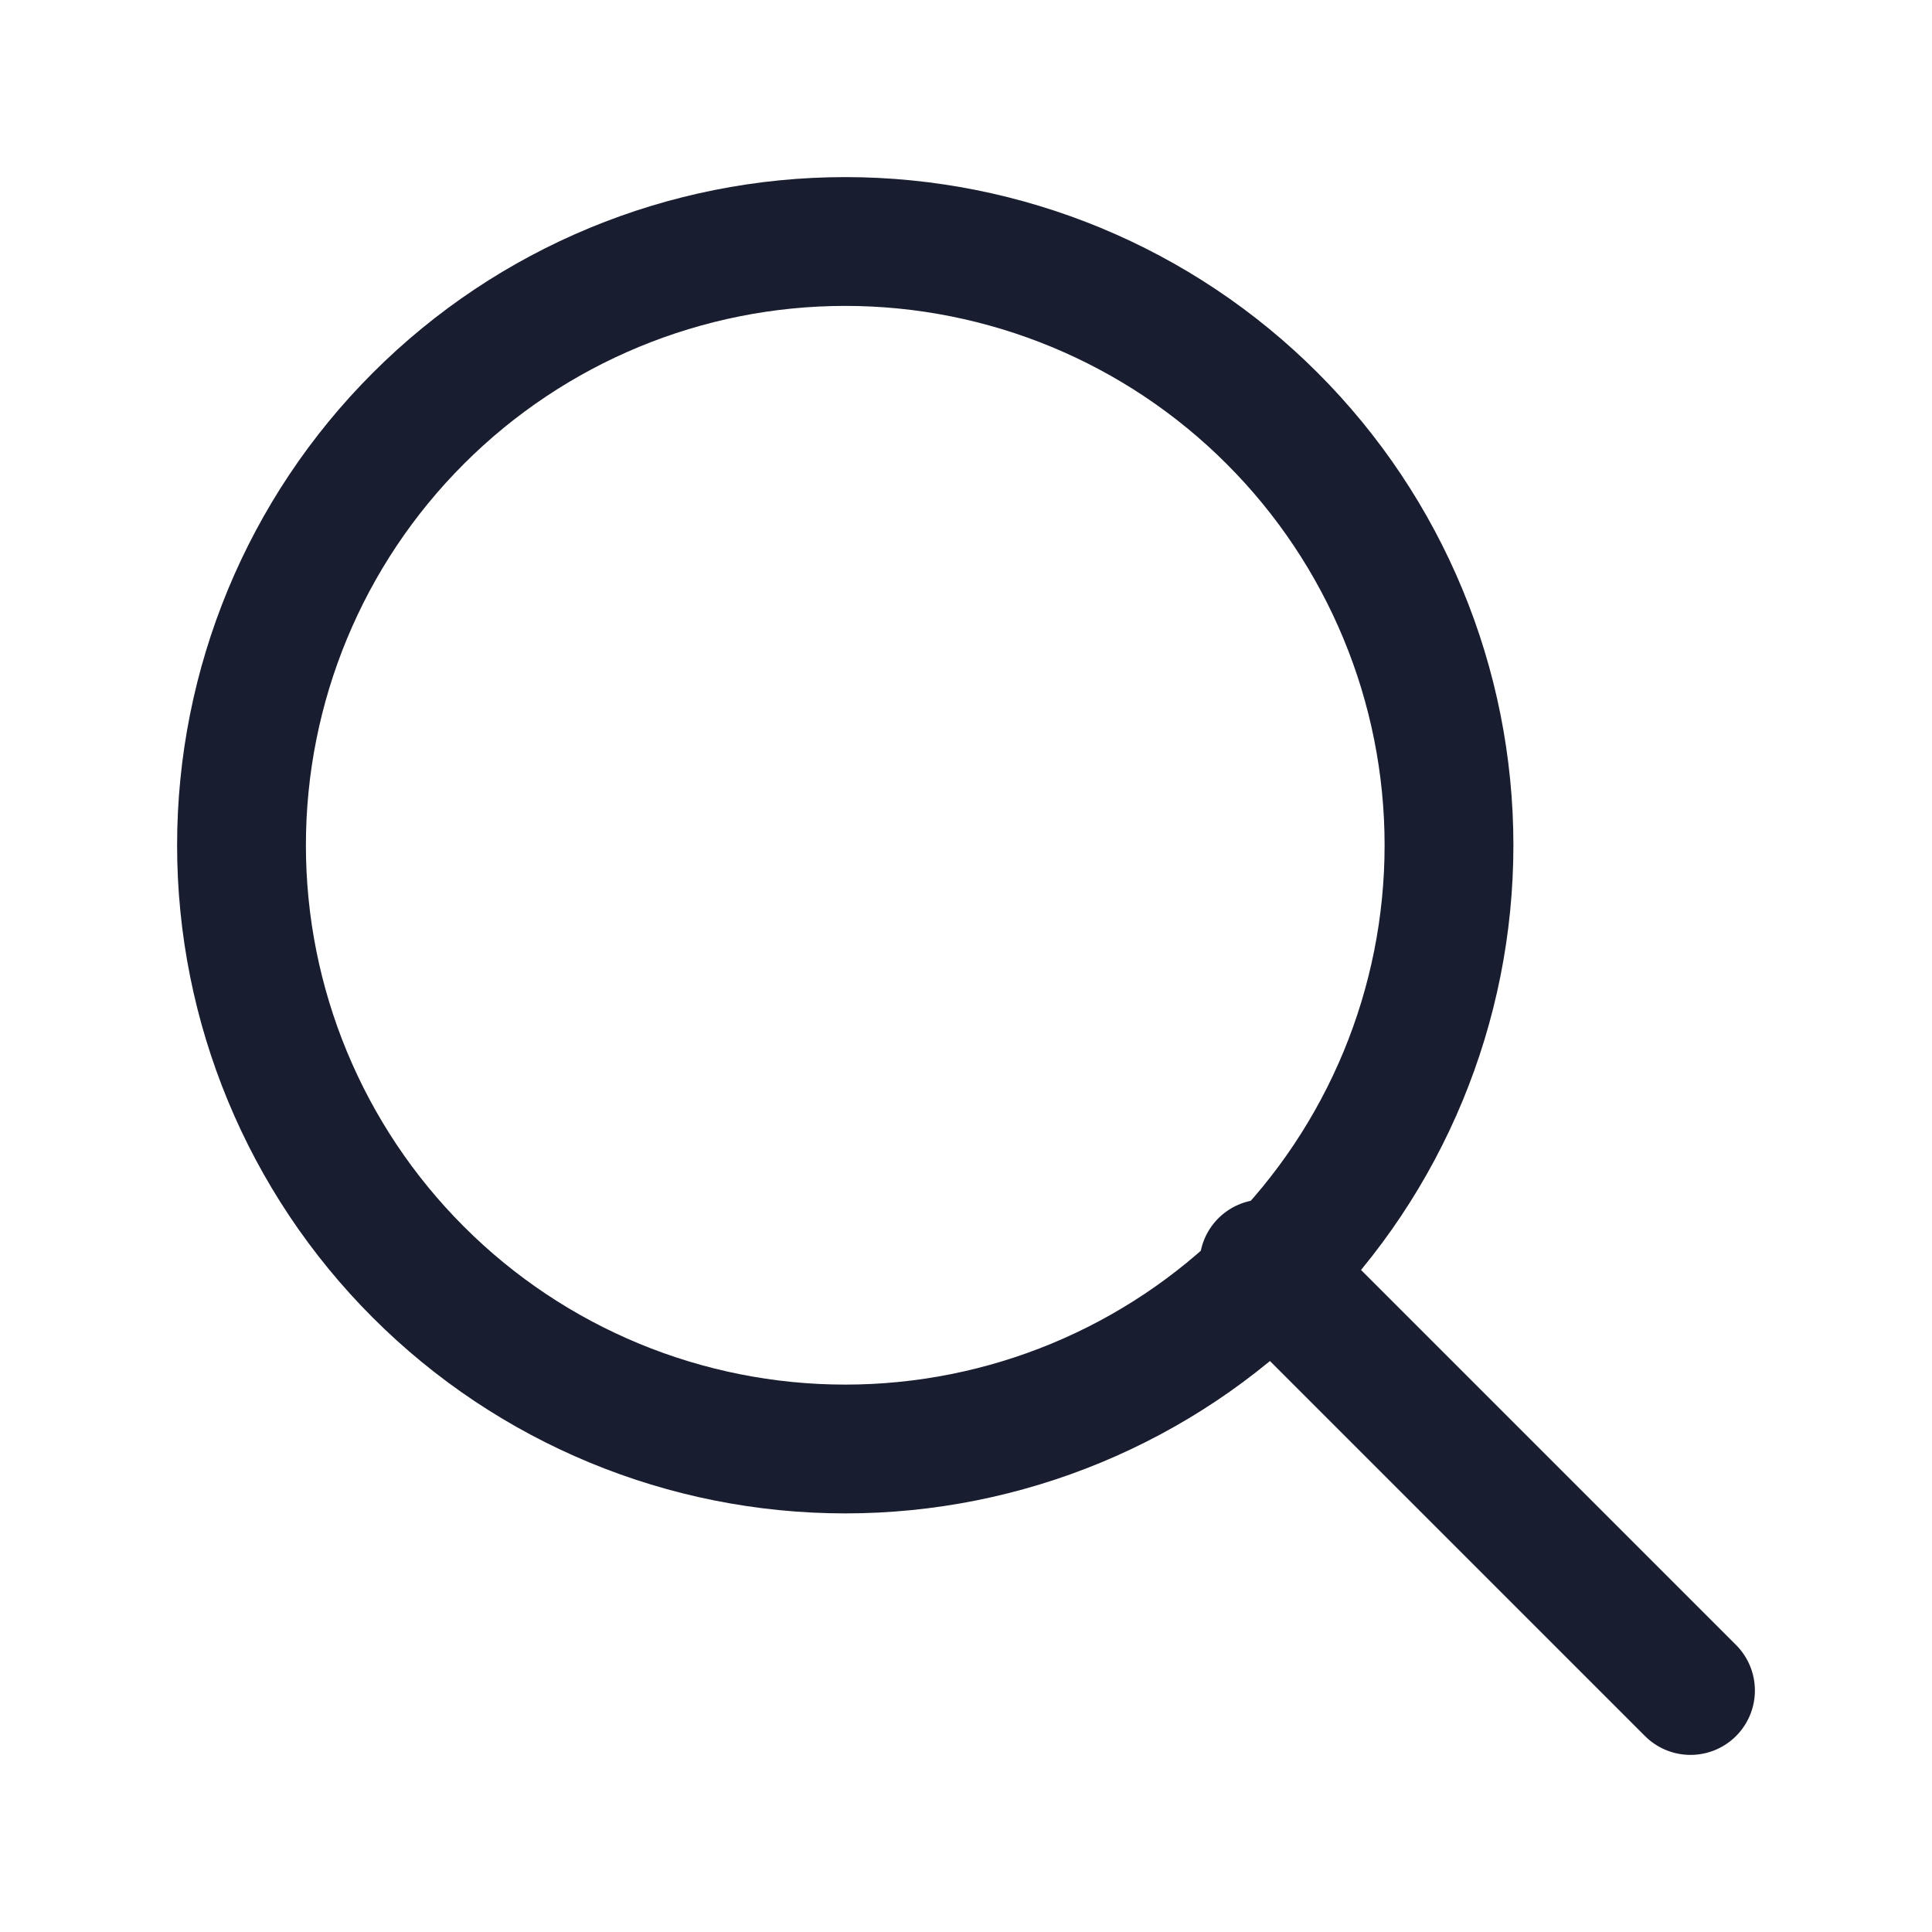
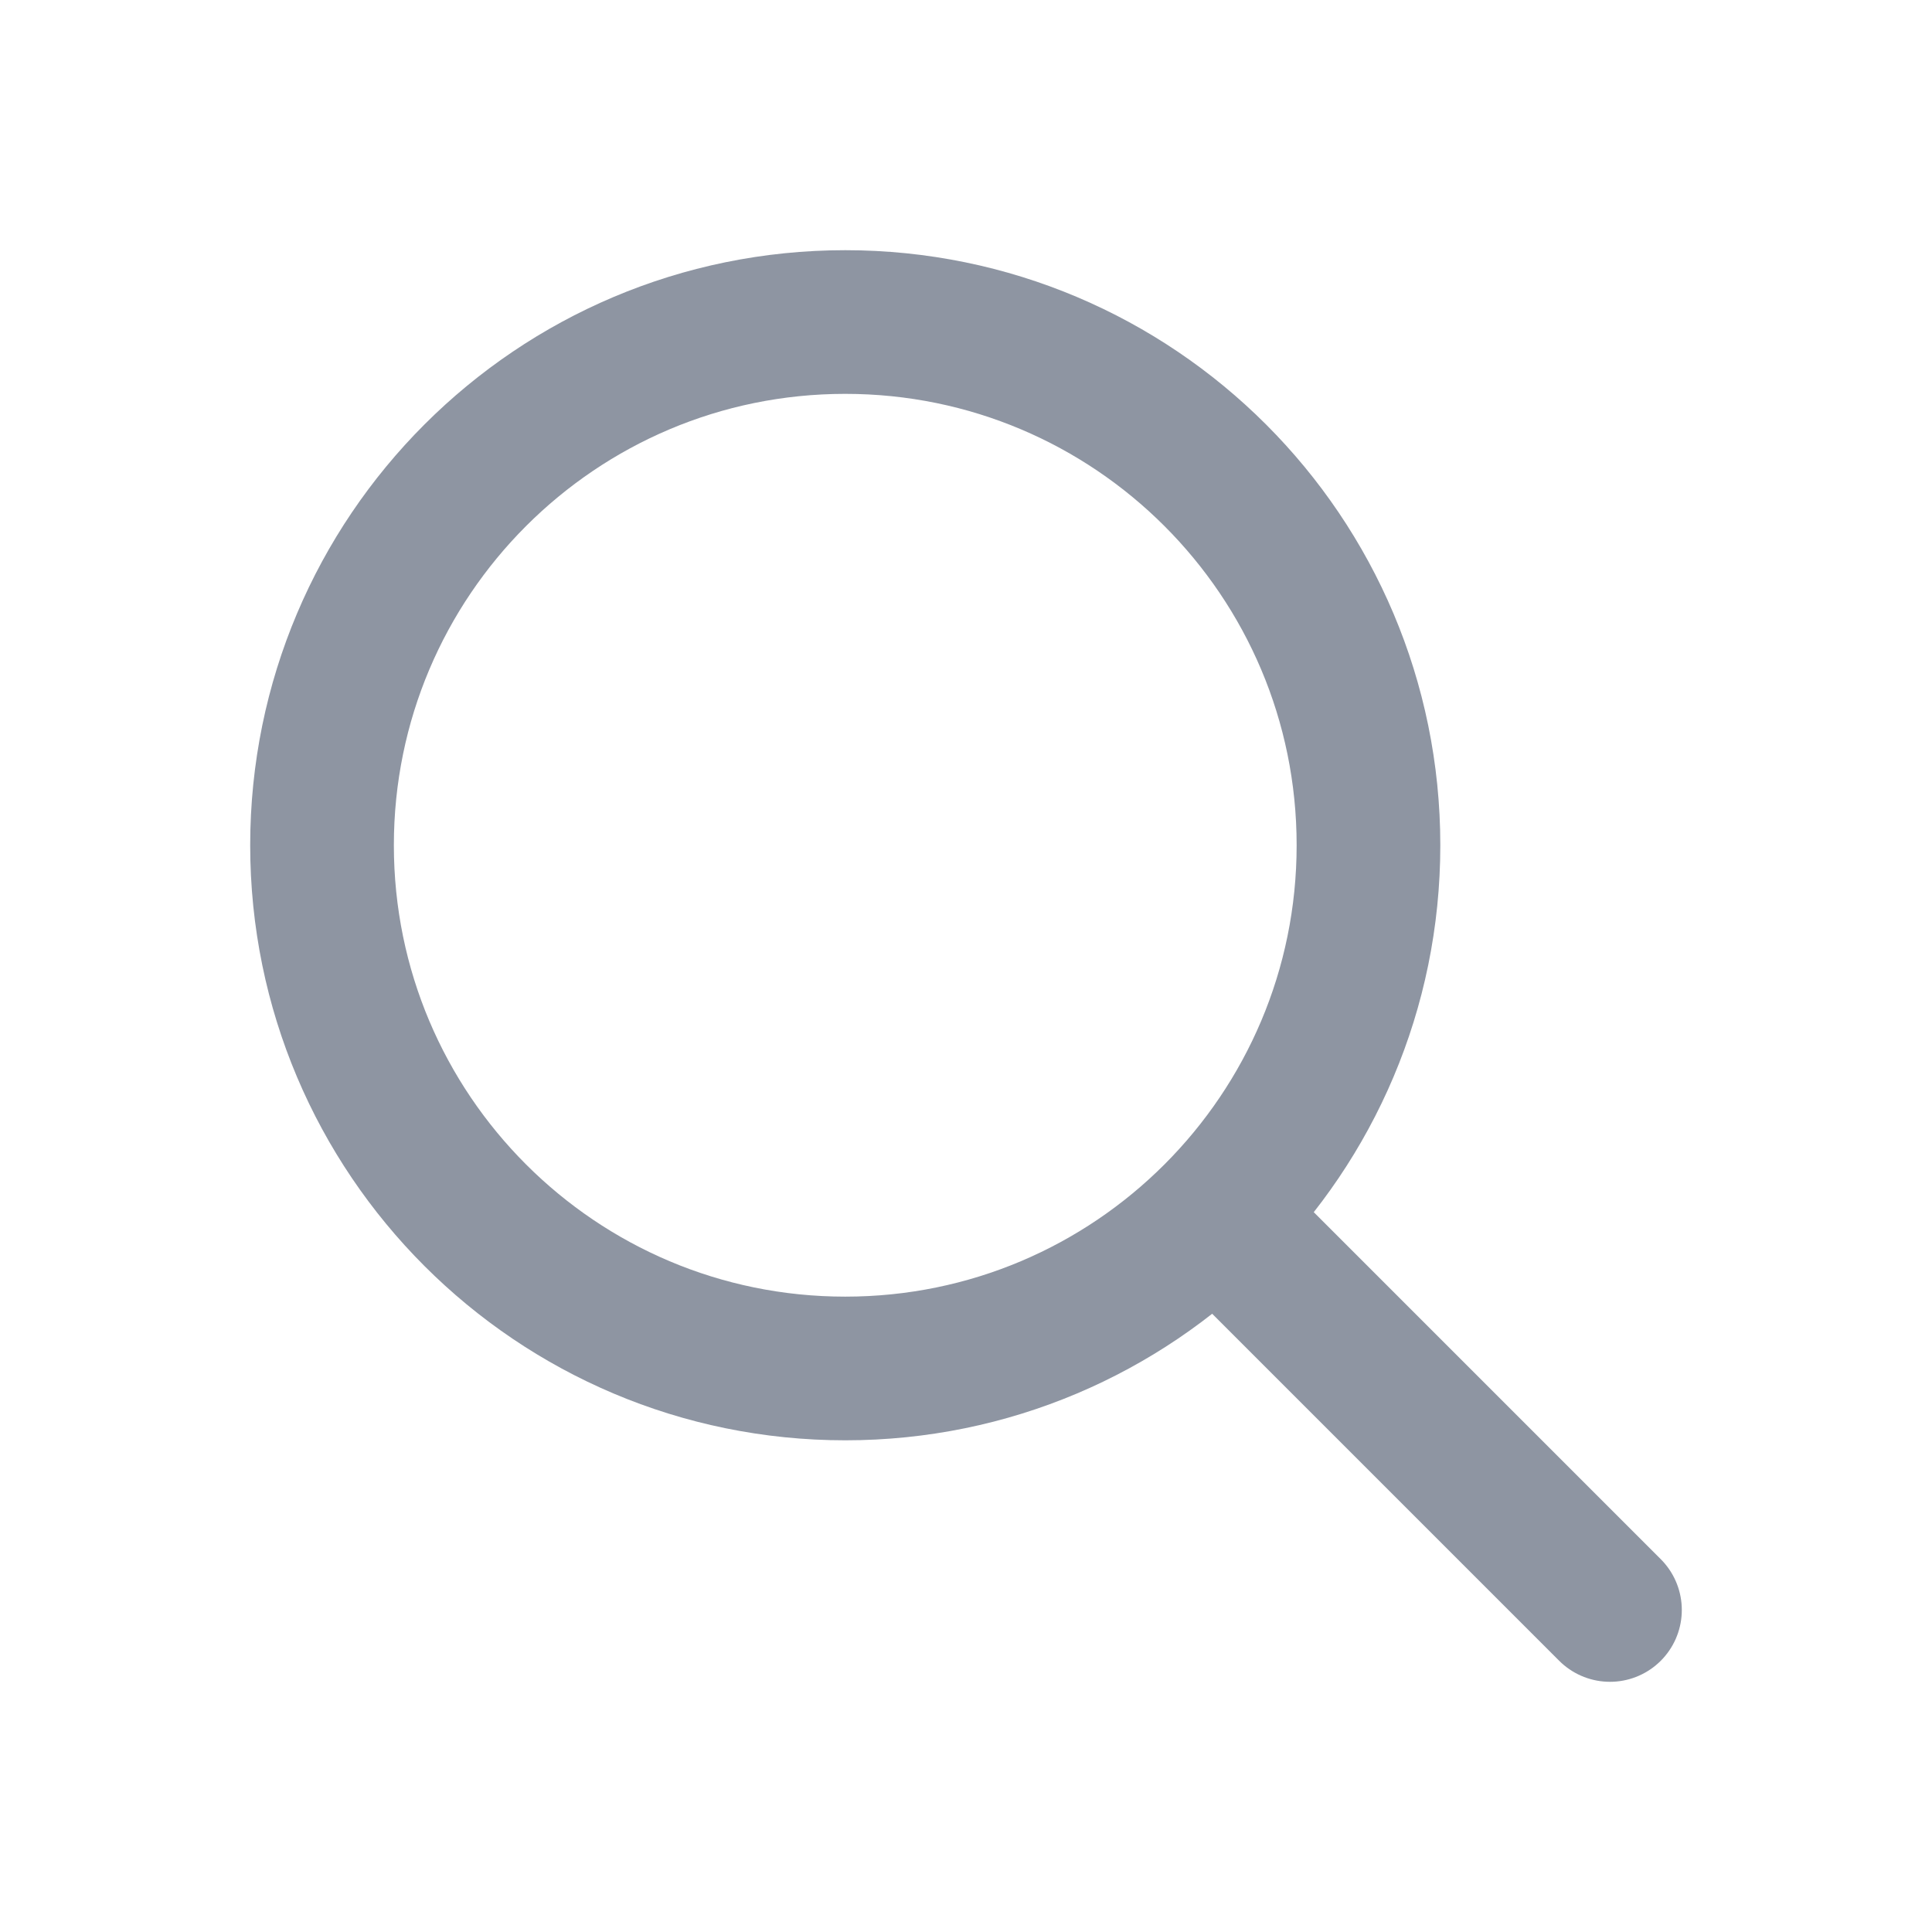
- <svg xmlns="http://www.w3.org/2000/svg" width="24" height="24" viewBox="0 0 24 24" fill="none">
-   <path d="M21 21L15.7 15.7M18 10.5C18 12.489 17.21 14.397 15.803 15.803C14.397 17.21 12.489 18 10.5 18C8.511 18 6.603 17.21 5.197 15.803C3.79 14.397 3 12.489 3 10.5C3 8.511 3.79 6.603 5.197 5.197C6.603 3.79 8.511 3 10.5 3C12.489 3 14.397 3.79 15.803 5.197C17.21 6.603 18 8.511 18 10.5Z" stroke-width="1.6" stroke-linecap="round" stroke-linejoin="round" stroke="#191D30" />
+ <svg xmlns="http://www.w3.org/2000/svg" width="22" height="22" viewBox="0 0 22 22" fill="none">
+   <path d="M15.583 9.625C15.583 12.916 12.916 15.583 9.625 15.583C6.334 15.583 3.667 12.916 3.667 9.625C3.667 6.334 6.334 3.667 9.625 3.667C12.916 3.667 15.583 6.334 15.583 9.625Z" stroke-width="1.636" stroke-linecap="round" stroke-linejoin="round" stroke="#8E95A2" />
+   <path d="M14.208 14.208L18.333 18.333" stroke-width="1.636" stroke-linecap="round" stroke-linejoin="round" stroke="#8E95A2" />
</svg>
